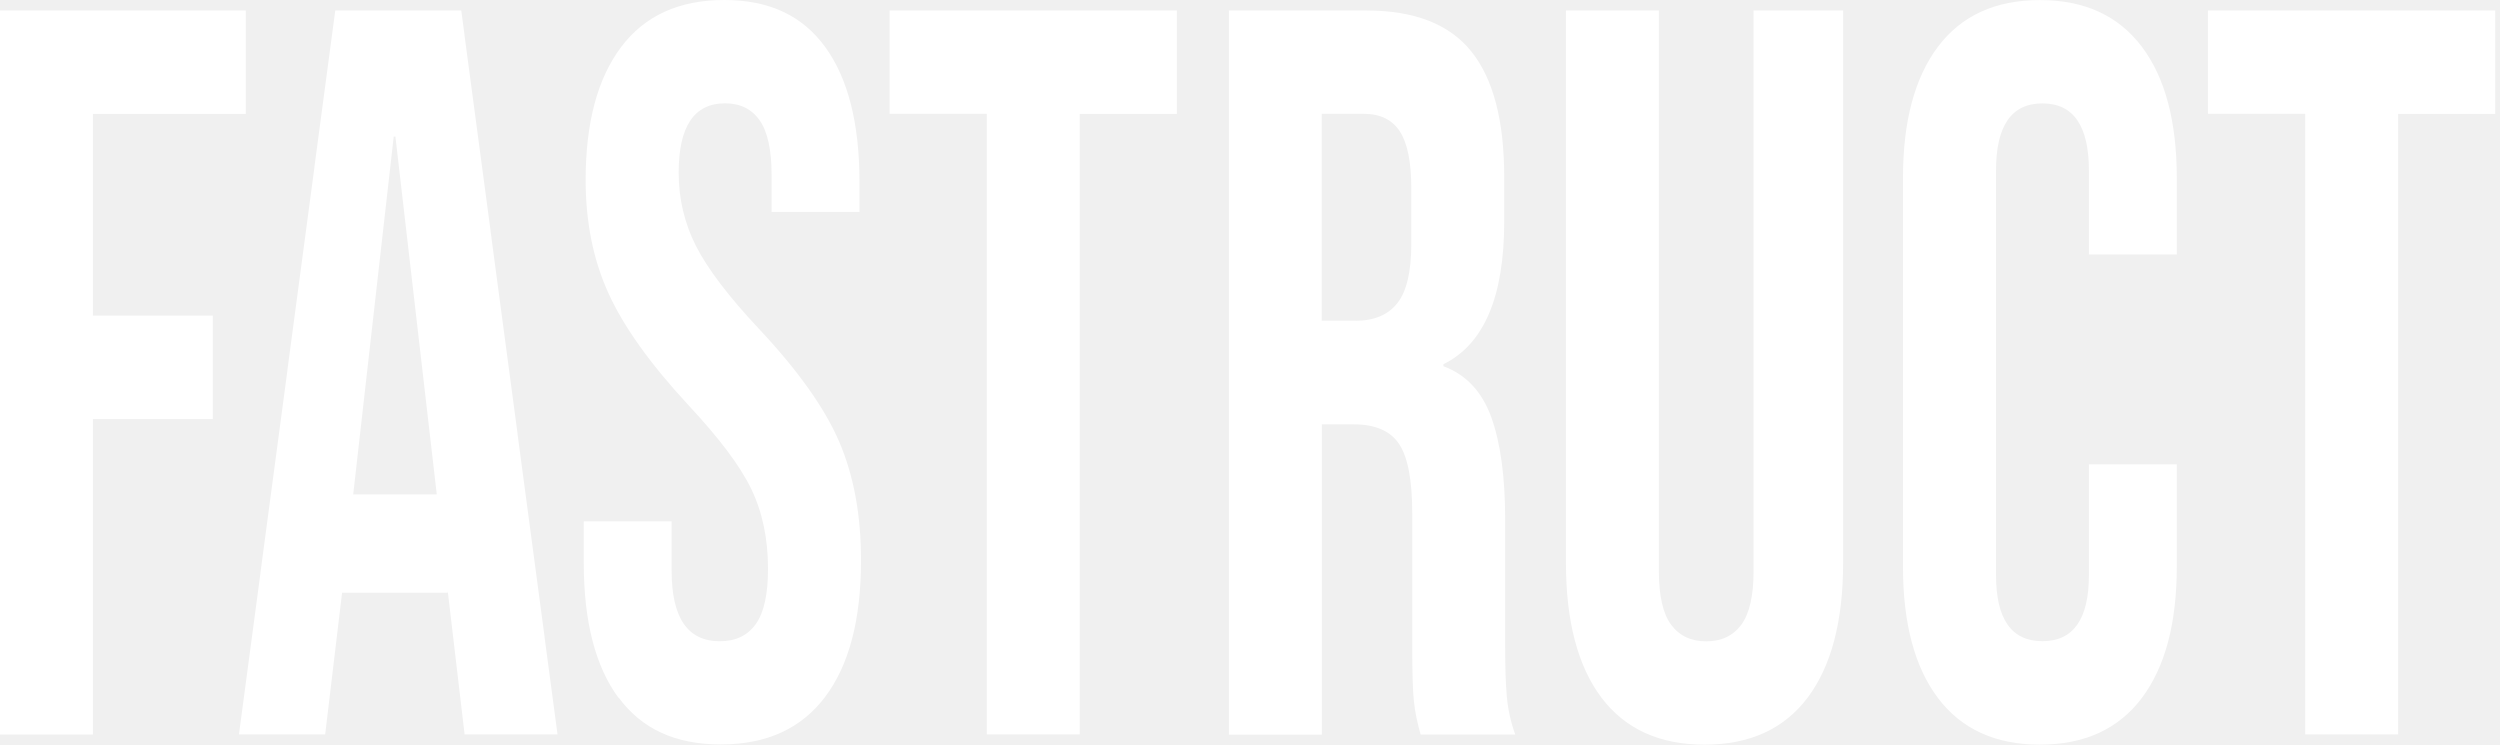
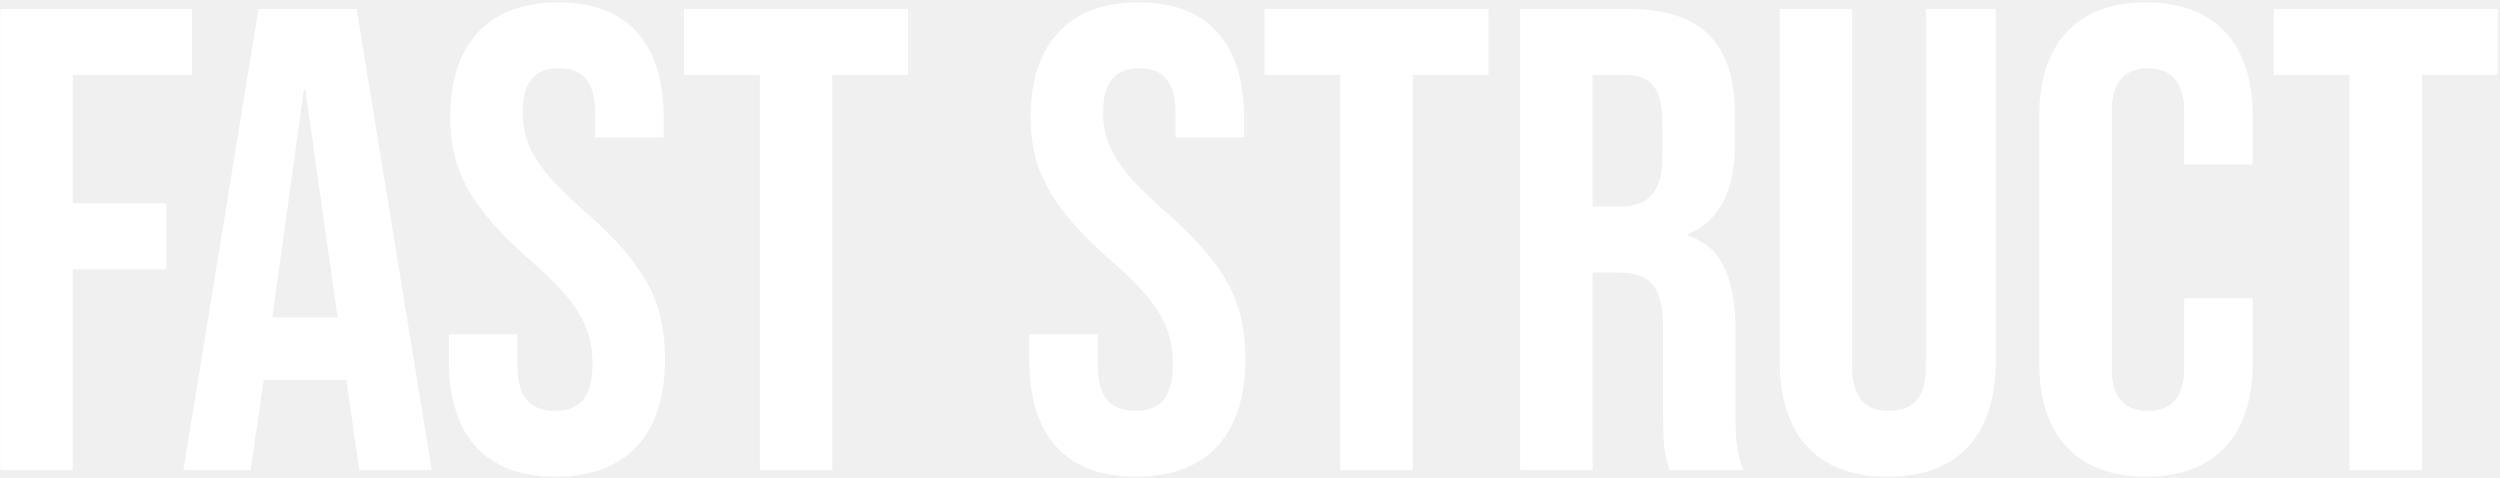
- <svg xmlns="http://www.w3.org/2000/svg" width="141" height="42" viewBox="0 0 141 42" fill="none">
-   <path d="M0 0.592H13.862V6.427H5.241V17.801H12.003V23.637H5.241V41.426H0V0.592Z" fill="white" />
-   <path d="M18.914 0.592H26.014L31.444 41.419H26.203L25.25 33.315V33.431H19.293L18.34 41.419H13.478L18.908 0.592H18.914ZM24.634 27.885L22.301 7.703H22.206L19.921 27.885H24.64H24.634Z" fill="white" />
-   <path d="M34.878 39.349C33.575 37.58 32.924 35.042 32.924 31.737V29.403H37.88V32.201C37.88 34.847 38.786 36.166 40.598 36.166C41.486 36.166 42.161 35.847 42.623 35.202C43.085 34.564 43.316 33.52 43.316 32.085C43.316 30.374 42.996 28.866 42.363 27.561C41.729 26.256 40.551 24.698 38.839 22.864C36.678 20.53 35.168 18.42 34.315 16.535C33.457 14.651 33.03 12.519 33.03 10.149C33.03 6.923 33.7 4.422 35.032 2.653C36.364 0.884 38.301 0 40.847 0C43.393 0 45.252 0.884 46.543 2.653C47.828 4.422 48.474 6.959 48.474 10.265V11.954H43.517V9.852C43.517 8.453 43.292 7.43 42.848 6.792C42.404 6.155 41.753 5.828 40.894 5.828C39.147 5.828 38.277 7.133 38.277 9.736C38.277 11.214 38.603 12.592 39.254 13.875C39.905 15.158 41.09 16.717 42.801 18.543C44.992 20.878 46.502 22.994 47.325 24.901C48.148 26.807 48.562 29.04 48.562 31.606C48.562 34.948 47.888 37.514 46.537 39.305C45.187 41.096 43.227 41.987 40.651 41.987C38.075 41.987 36.187 41.103 34.884 39.334L34.878 39.349Z" fill="white" />
-   <path d="M55.651 6.42H50.174V0.592H66.375V6.427H60.898V41.419H55.657V6.42H55.651Z" fill="white" />
-   <path d="M69.306 0.592H77.069C79.769 0.592 81.741 1.36 82.978 2.897C84.216 4.434 84.838 6.797 84.838 9.987V12.495C84.838 16.736 83.695 19.418 81.409 20.541V20.657C82.676 21.121 83.576 22.078 84.103 23.514C84.625 24.956 84.891 26.877 84.891 29.291V36.468C84.891 37.635 84.921 38.577 84.986 39.295C85.051 40.013 85.205 40.723 85.46 41.426H80.124C79.935 40.767 79.805 40.143 79.745 39.563C79.68 38.983 79.65 37.932 79.65 36.417V28.951C79.65 27.087 79.402 25.783 78.91 25.043C78.419 24.304 77.566 23.934 76.364 23.934H74.552V41.434H69.312V0.592H69.306ZM76.453 18.091C77.501 18.091 78.289 17.758 78.81 17.098C79.331 16.439 79.597 15.329 79.597 13.771V10.625C79.597 9.146 79.384 8.08 78.952 7.413C78.525 6.754 77.844 6.42 76.927 6.42H74.546V18.084H76.453V18.091Z" fill="white" />
-   <path d="M90.321 39.346C88.989 37.577 88.319 35.04 88.319 31.734V0.592H93.56V32.205C93.56 33.605 93.791 34.619 94.253 35.236C94.715 35.859 95.372 36.171 96.231 36.171C97.089 36.171 97.746 35.859 98.208 35.236C98.67 34.612 98.901 33.605 98.901 32.205V0.592H103.952V31.734C103.952 35.04 103.283 37.577 101.951 39.346C100.618 41.115 98.676 41.999 96.136 41.999C93.595 41.999 91.659 41.115 90.321 39.346Z" fill="white" />
-   <path d="M109.306 39.374C107.985 37.627 107.328 35.155 107.328 31.965V10.037C107.328 6.847 107.985 4.382 109.306 2.628C110.626 0.881 112.539 0.004 115.05 0.004C117.56 0.004 119.473 0.881 120.794 2.628C122.114 4.375 122.771 6.847 122.771 10.037V14.35H117.815V9.624C117.815 7.094 116.939 5.832 115.192 5.832C113.445 5.832 112.575 7.094 112.575 9.624V32.429C112.575 34.916 113.445 36.163 115.192 36.163C116.939 36.163 117.815 34.916 117.815 32.429V26.188H122.771V31.965C122.771 35.155 122.114 37.62 120.794 39.374C119.473 41.121 117.56 41.998 115.05 41.998C112.539 41.998 110.626 41.121 109.306 39.374Z" fill="white" />
-   <path d="M130.007 6.42H124.529V0.592H140.731V6.427H135.253V41.419H130.013V6.42H130.007Z" fill="white" />
+ <svg xmlns="http://www.w3.org/2000/svg" width="100%" height="100%" viewBox="0 0 1001 191" version="1.1" xml:space="preserve" style="fill-rule:evenodd;clip-rule:evenodd;stroke-linejoin:round;stroke-miterlimit:2;">
+   <g transform="matrix(1,0,0,1,-3910,-17235)">
+     <g id="svg-fs_text-dark-medium" transform="matrix(0.532496,0,0,0.488321,3799.73,17956.59)">
+       <rect x="207.277" y="-1475.726" width="1877.95" height="388.883" style="fill:none;" />
+       <clipPath id="_clip1">
+         <rect x="207.277" y="-1475.726" width="1877.95" height="388.883" />
+       </clipPath>
+       <g clip-path="url(#_clip1)">
+         <g transform="matrix(1.262017,0,0,0.855861,-13442.464,-1622.049)">
+           <path d="M10815.812,619.059L10858.99,619.059L10858.99,426.556L10914.728,426.556L10914.728,363.441L10858.99,363.441L10858.99,240.365L10930.036,240.365L10930.036,177.249L10815.812,177.249L10815.812,619.059Z" style="fill:rgb(255,255,255);fill-rule:nonzero;" />
+         </g>
+         <g transform="matrix(1.262017,0,0,0.855861,-13442.464,-1622.049)">
+           <path d="M10924.934,619.059L10964.971,619.059L10972.821,532.591L11021.887,532.591L11021.887,531.328L11029.737,619.059L11072.915,619.059L11028.167,177.249L10969.681,177.249L10924.934,619.059ZM10977.924,472.631L10996.765,254.251L10997.55,254.251L11016.784,472.631L10977.924,472.631Z" style="fill:rgb(255,255,255);fill-rule:nonzero;" />
+         </g>
+         <g transform="matrix(1.262017,0,0,0.855861,-13442.464,-1622.049)">
+           <path d="M11146.709,625.371C11189.102,625.371 11211.868,584.977 11211.868,513.025C11211.868,458.114 11200.485,422.769 11164.373,371.646C11136.111,331.883 11127.083,308.53 11127.083,276.341C11127.083,246.045 11134.933,234.054 11148.672,234.054C11162.41,234.054 11170.26,246.045 11170.26,277.603L11170.26,300.325L11211.083,300.325L11211.083,282.021C11211.083,211.332 11190.279,170.938 11148.279,170.938C11106.279,170.938 11083.905,211.332 11083.905,280.759C11083.905,331.252 11095.681,367.228 11131.793,418.351C11160.055,458.114 11168.69,481.467 11168.69,518.074C11168.69,550.894 11160.055,562.255 11146.317,562.255C11132.578,562.255 11123.943,550.894 11123.943,519.336L11123.943,489.041L11083.12,489.041L11083.12,514.287C11083.12,584.977 11104.317,625.371 11146.709,625.371Z" style="fill:rgb(255,255,255);fill-rule:nonzero;" />
+         </g>
+         <g transform="matrix(1.262017,0,0,0.855861,-13442.464,-1622.049)">
+           <path d="M11268.391,619.059L11311.569,619.059L11311.569,240.365L11356.709,240.365L11356.709,177.249L11223.251,177.249L11223.251,240.365L11268.391,240.365L11268.391,619.059Z" style="fill:rgb(255,255,255);fill-rule:nonzero;" />
+         </g>
+         <g transform="matrix(1.262017,0,0,0.855861,-13442.464,-1622.049)">
+           <path d="M11492.522,625.371C11534.914,625.371 11557.68,584.977 11557.68,513.025C11557.68,458.114 11546.297,422.769 11510.185,371.646C11481.924,331.883 11472.896,308.53 11472.896,276.341C11472.896,246.045 11480.746,234.054 11494.484,234.054C11508.223,234.054 11516.073,246.045 11516.073,277.603L11516.073,300.325L11556.895,300.325L11556.895,282.021C11556.895,211.332 11536.092,170.938 11494.092,170.938C11452.092,170.938 11429.718,211.332 11429.718,280.759C11429.718,331.252 11441.494,367.228 11477.606,418.351C11505.867,458.114 11514.503,481.467 11514.503,518.074C11514.503,550.894 11505.867,562.255 11492.129,562.255C11478.391,562.255 11469.755,550.894 11469.755,519.336L11469.755,489.041L11428.933,489.041L11428.933,514.287C11428.933,584.977 11450.129,625.371 11492.522,625.371Z" style="fill:rgb(255,255,255);fill-rule:nonzero;" />
+         </g>
+         <g transform="matrix(1.262017,0,0,0.855861,-13442.464,-1622.049)">
+           <path d="M11614.204,619.059L11657.381,619.059L11657.381,240.365L11702.521,240.365L11702.521,177.249L11569.064,177.249L11569.064,240.365L11614.204,240.365L11614.204,619.059Z" style="fill:rgb(255,255,255);fill-rule:nonzero;" />
+         </g>
+         <g transform="matrix(1.262017,0,0,0.855861,-13442.464,-1622.049)">
+           <path d="M11721.362,619.059L11764.54,619.059L11764.54,429.712L11779.456,429.712C11799.082,429.712 11806.54,442.966 11806.54,483.992L11806.54,564.78C11806.54,600.756 11808.11,607.698 11810.465,619.059L11854.428,619.059C11850.11,602.649 11849.717,586.87 11849.717,565.411L11849.717,487.779C11849.717,437.917 11842.652,405.097 11821.063,394.367L11821.063,393.105C11840.297,380.482 11849.325,351.449 11849.325,306.005L11849.325,278.866C11849.325,210.701 11830.091,177.249 11785.344,177.249L11721.362,177.249L11721.362,619.059ZM11764.54,366.596L11764.54,240.365L11784.166,240.365C11799.475,240.365 11806.147,254.251 11806.147,285.808L11806.147,319.891C11806.147,355.236 11796.334,366.596 11780.241,366.596L11764.54,366.596Z" style="fill:rgb(255,255,255);fill-rule:nonzero;" />
+         </g>
+         <g transform="matrix(1.262017,0,0,0.855861,-13442.464,-1622.049)">
+           <path d="M11940.39,625.371C11982.783,625.371 12004.764,584.977 12004.764,514.287L12004.764,177.249L11963.157,177.249L11963.157,519.336C11963.157,550.894 11954.914,562.255 11941.175,562.255C11927.437,562.255 11919.194,550.894 11919.194,519.336L11919.194,177.249L11876.017,177.249L11876.017,514.287C11876.017,584.977 11897.998,625.371 11940.39,625.371Z" style="fill:rgb(255,255,255);fill-rule:nonzero;" />
+         </g>
+         <g transform="matrix(1.262017,0,0,0.855861,-13442.464,-1622.049)">
+           <path d="M12094.259,625.371C12135.867,625.371 12157.848,584.977 12157.848,516.812L12157.848,454.327L12117.026,454.327L12117.026,521.861C12117.026,550.894 12108.39,562.255 12095.437,562.255C12082.484,562.255 12073.848,550.894 12073.848,521.861L12073.848,275.079C12073.848,246.045 12082.484,234.054 12095.437,234.054C12108.39,234.054 12117.026,246.045 12117.026,275.079L12117.026,326.202L12157.848,326.202L12157.848,279.497C12157.848,211.332 12135.867,170.938 12094.259,170.938C12052.652,170.938 12030.671,211.332 12030.671,279.497L12030.671,516.812C12030.671,584.977 12052.652,625.371 12094.259,625.371Z" style="fill:rgb(255,255,255);fill-rule:nonzero;" />
+         </g>
+         <g transform="matrix(1.262017,0,0,0.855861,-13442.464,-1622.049)">
+           <path d="M12215.549,619.059L12258.726,619.059L12258.726,240.365L12303.866,240.365L12303.866,177.249L12170.409,177.249L12170.409,240.365L12215.549,240.365L12215.549,619.059Z" style="fill:rgb(255,255,255);fill-rule:nonzero;" />
+         </g>
+       </g>
+     </g>
+   </g>
</svg>
